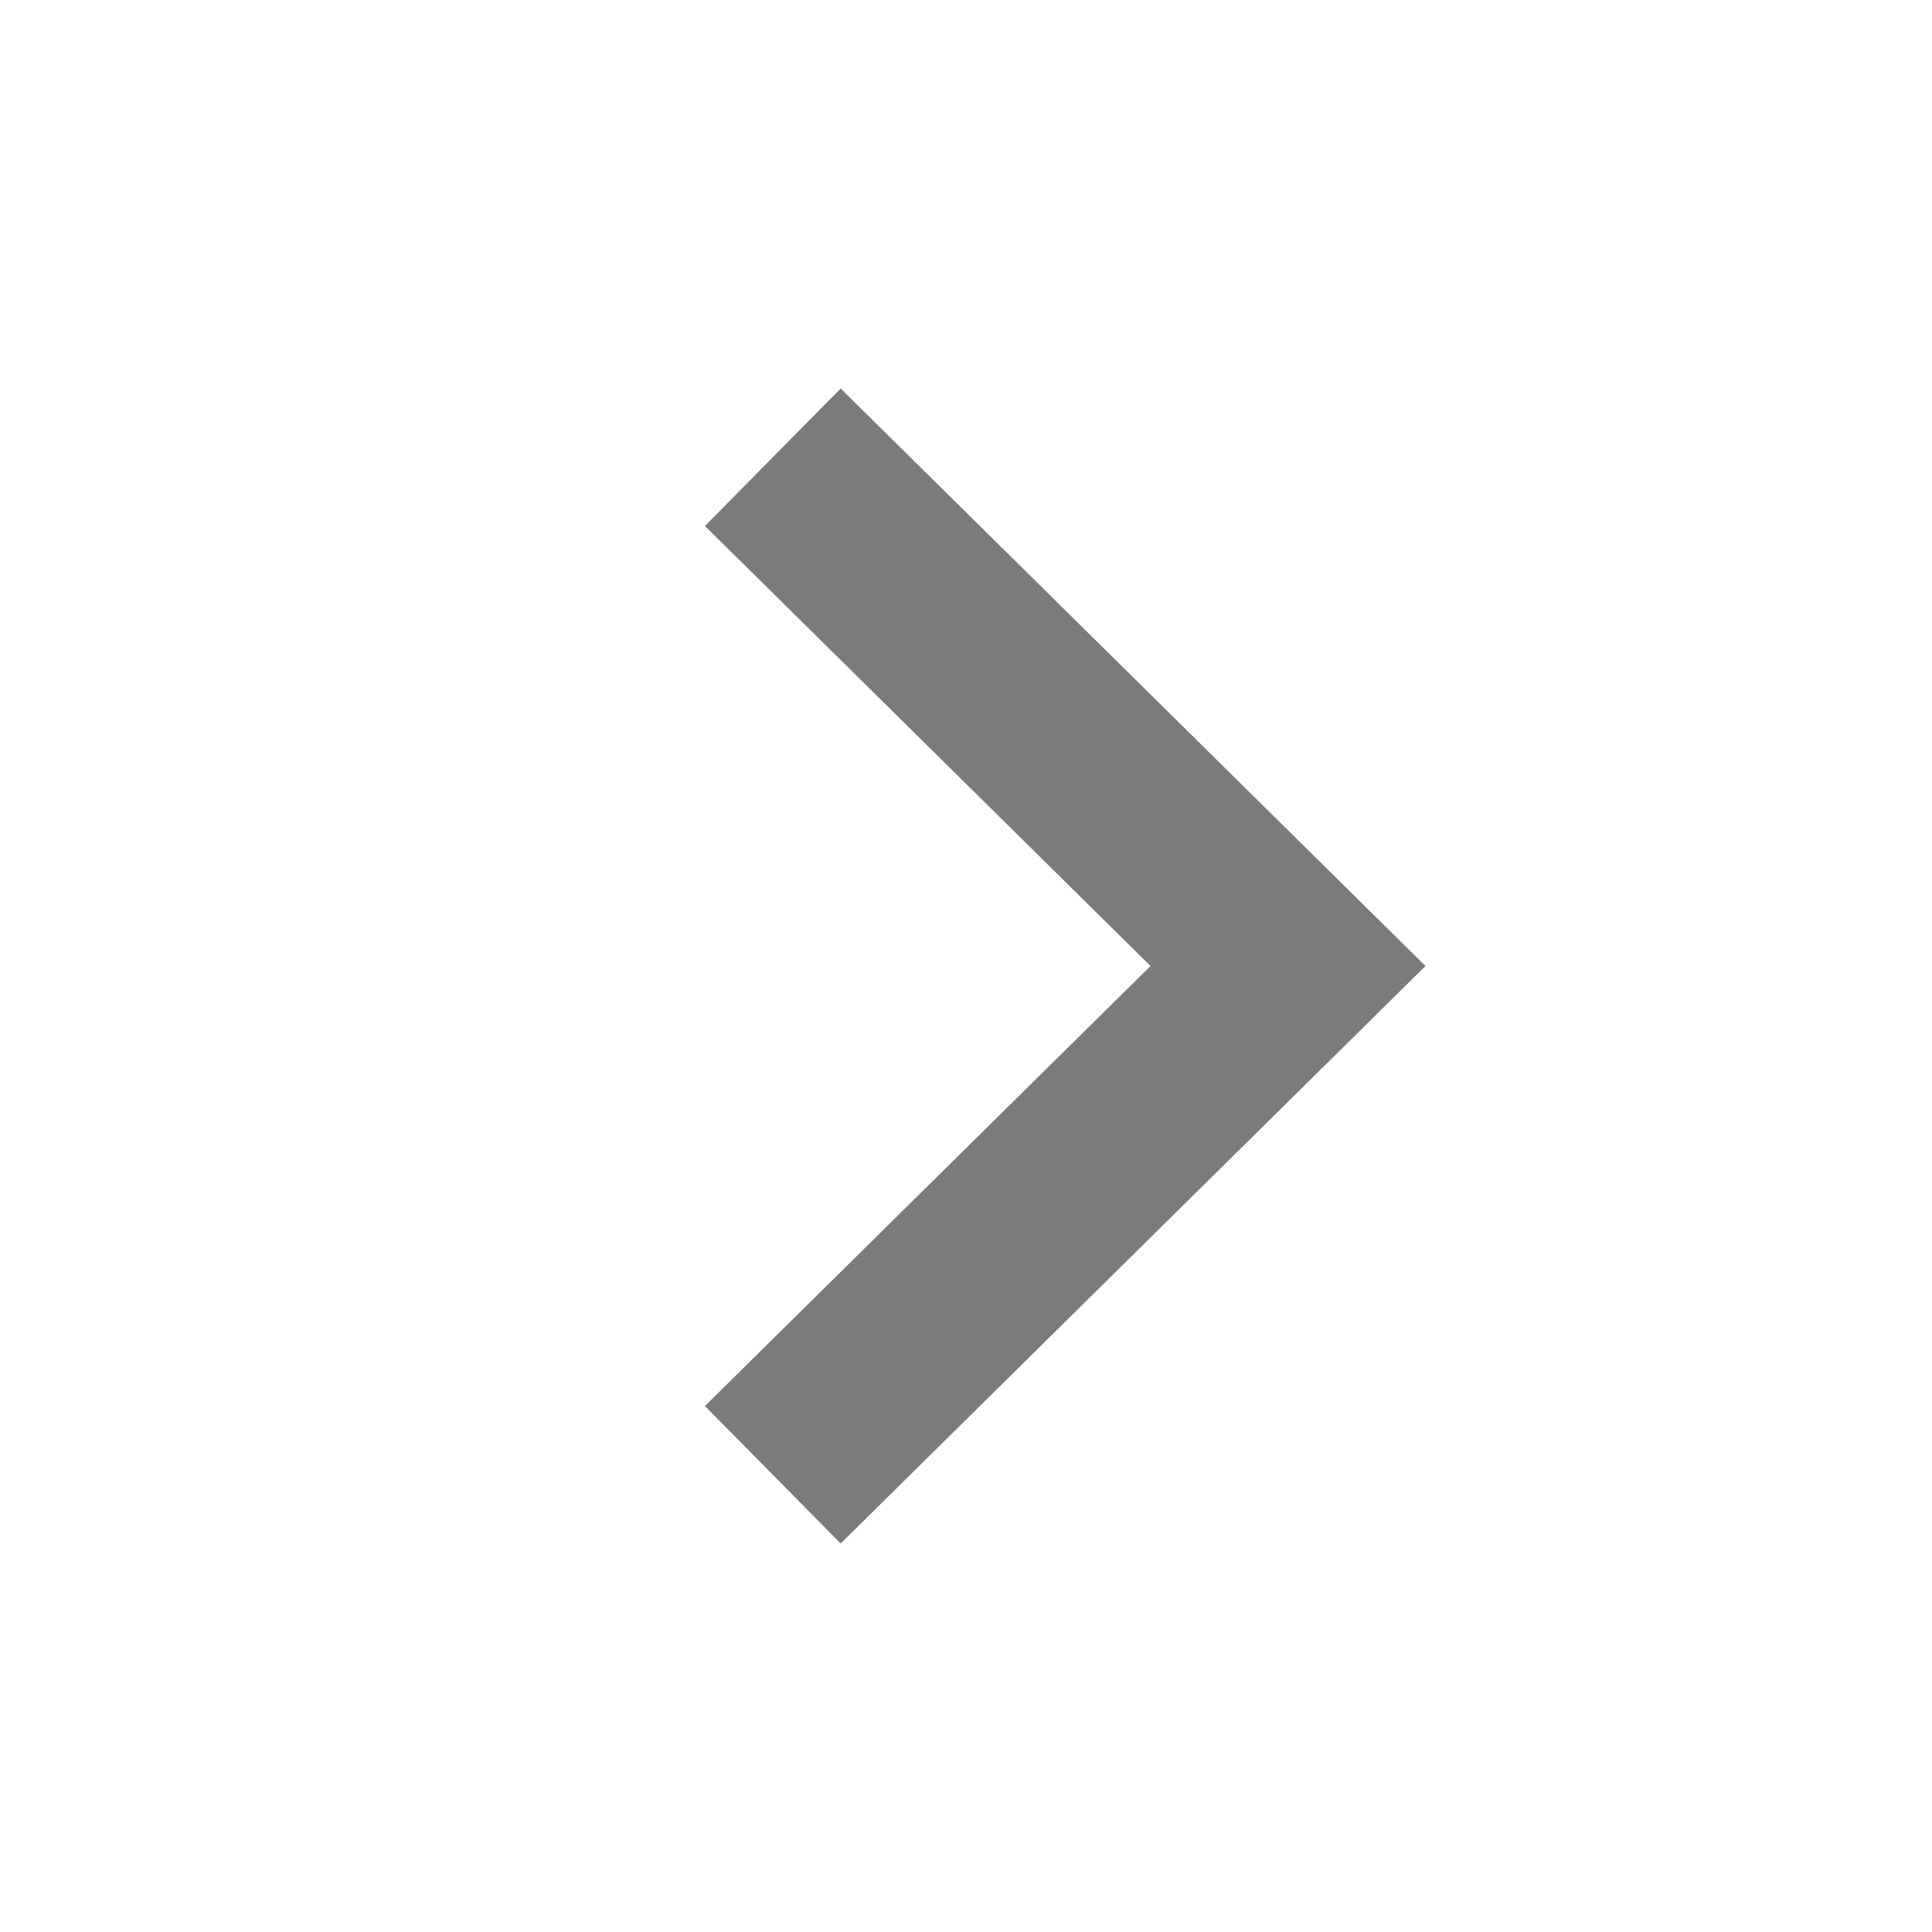
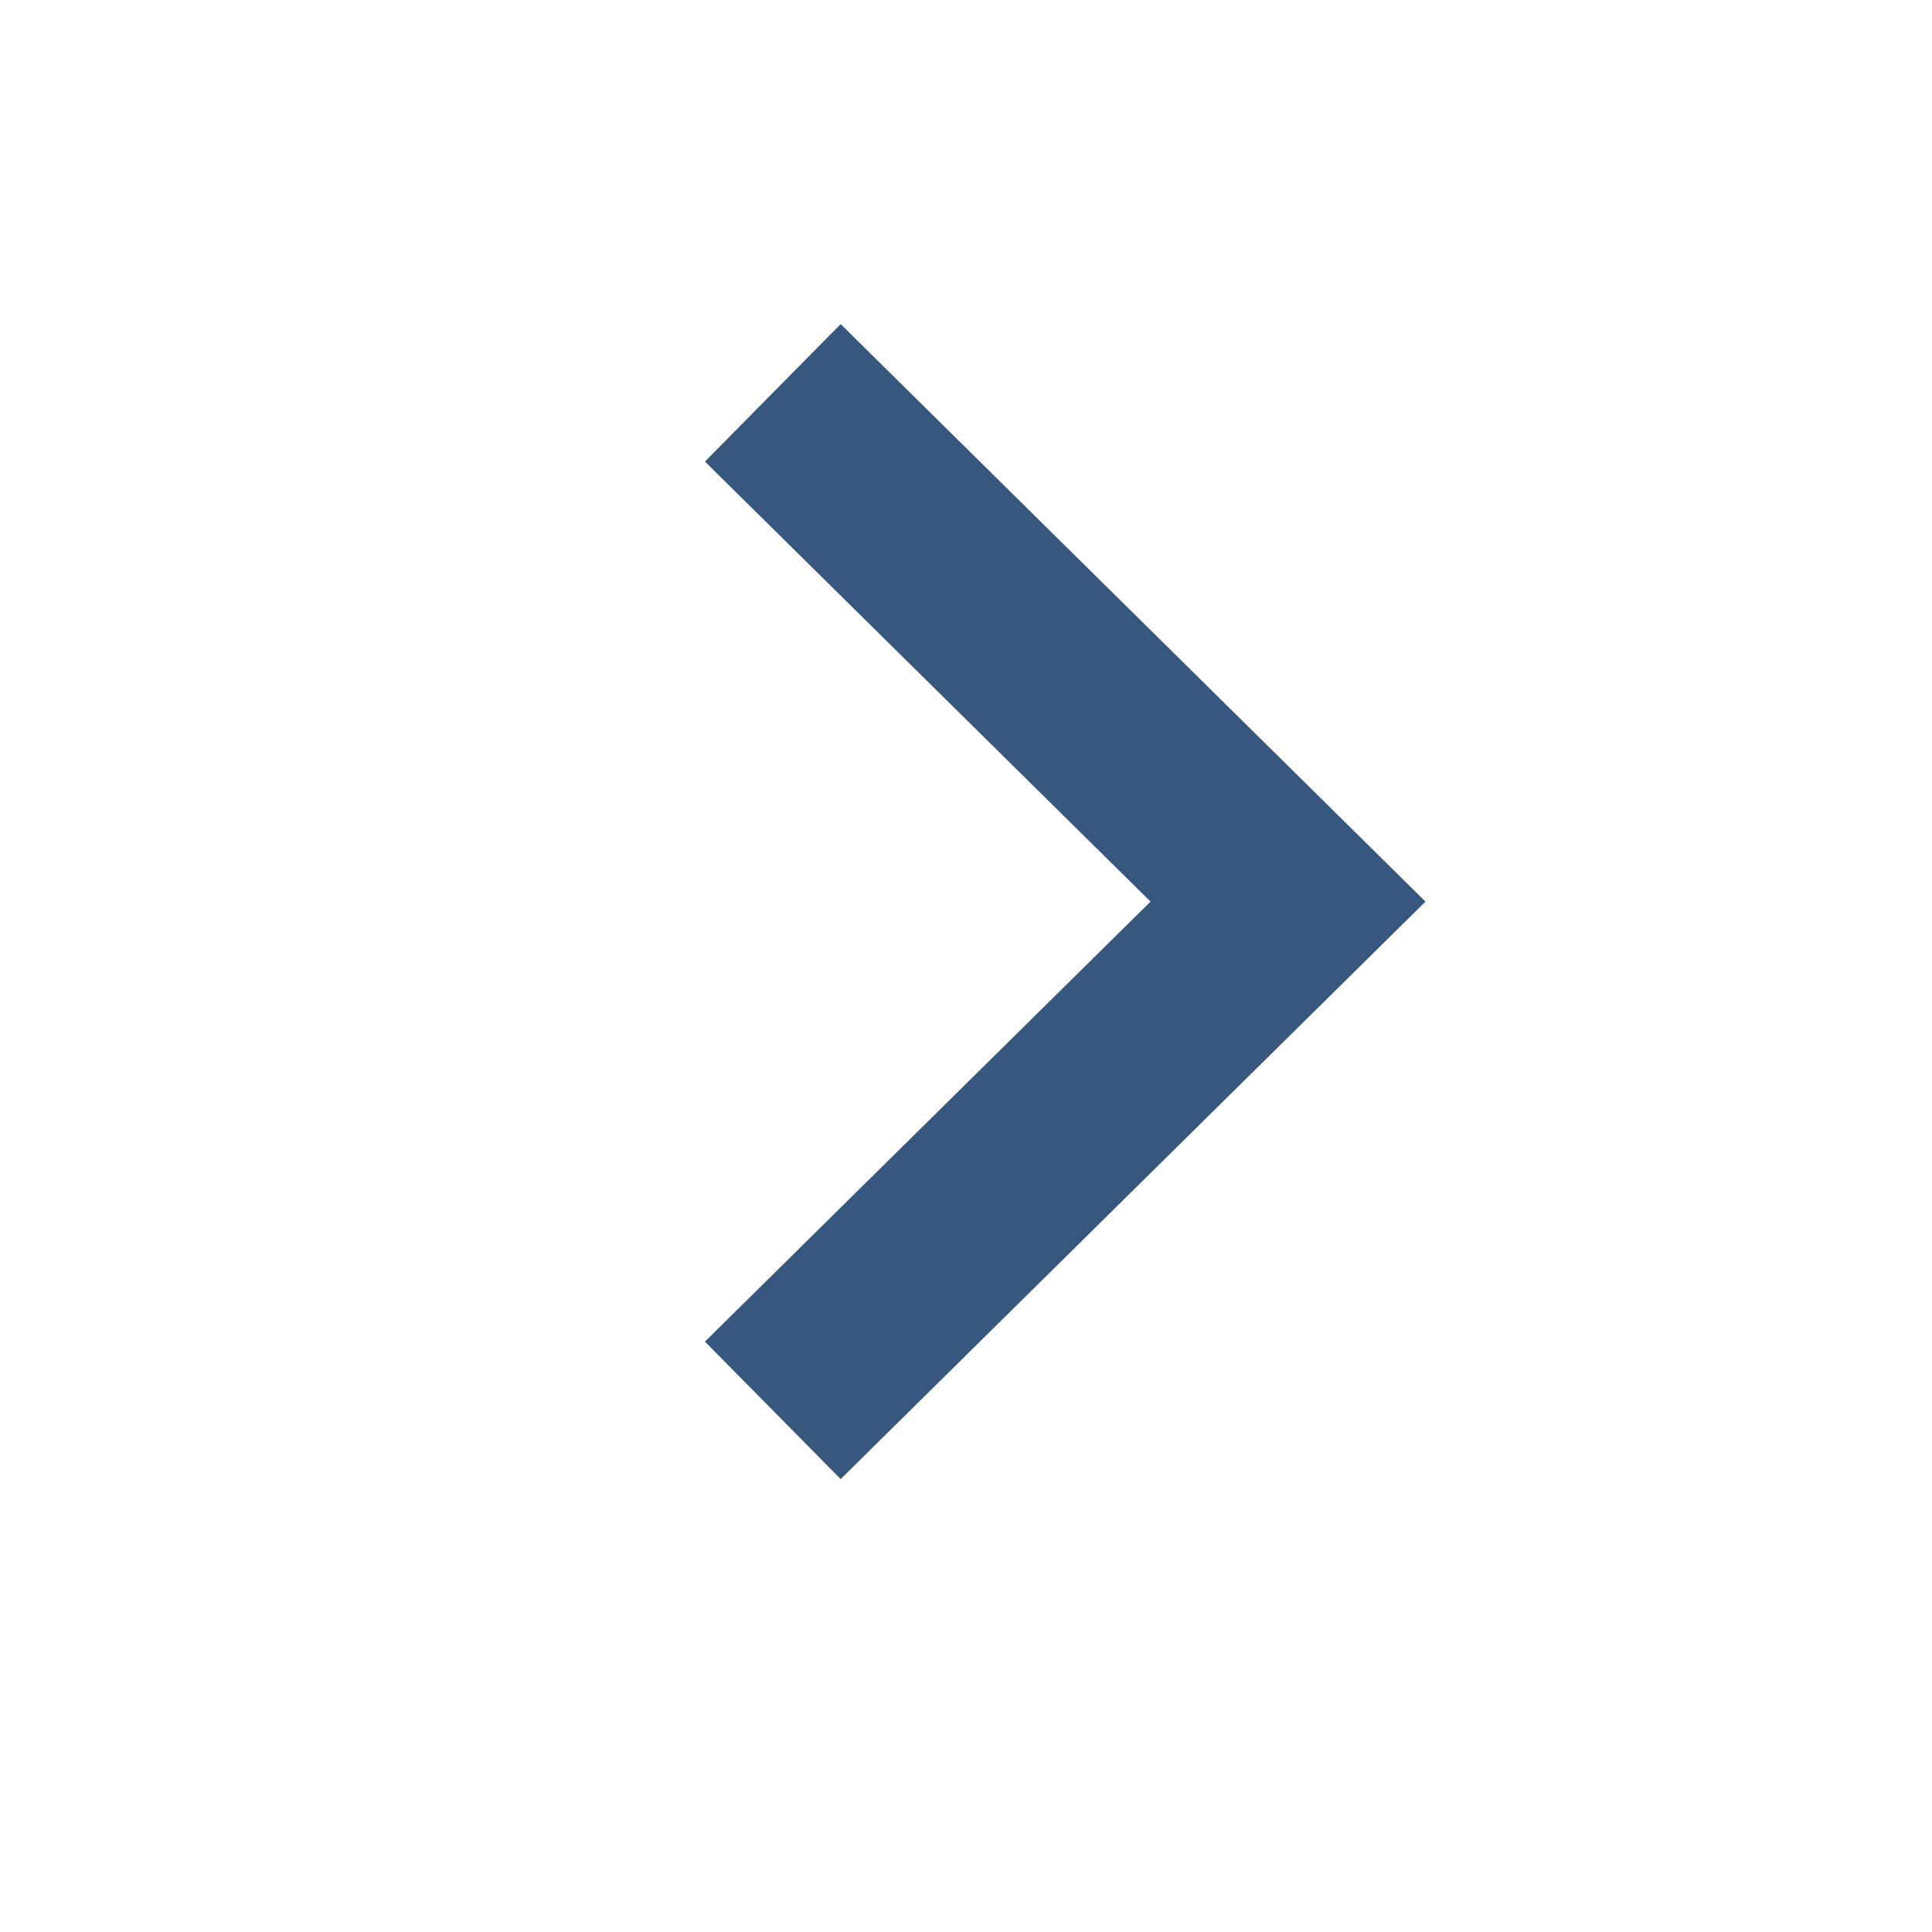
<svg xmlns="http://www.w3.org/2000/svg" version="1.1" id="Layer_1" x="0px" y="0px" width="30px" height="30px" viewBox="0 0 30 30" style="enable-background:new 0 0 30 30;" xml:space="preserve">
  <style type="text/css">
- 	.st0{fill:none;stroke:#7B7B7B;stroke-width:3;stroke-miterlimit:10;}
+ 	.st0{fill:none;stroke:#38577F;stroke-width:3;stroke-miterlimit:10;}
</style>
-   <polyline class="st0" points="12,7.1 20,15 12,22.9 " />
+   <polyline class="st0" points="12,6.1 20,14 12,21.9 " />
</svg>
